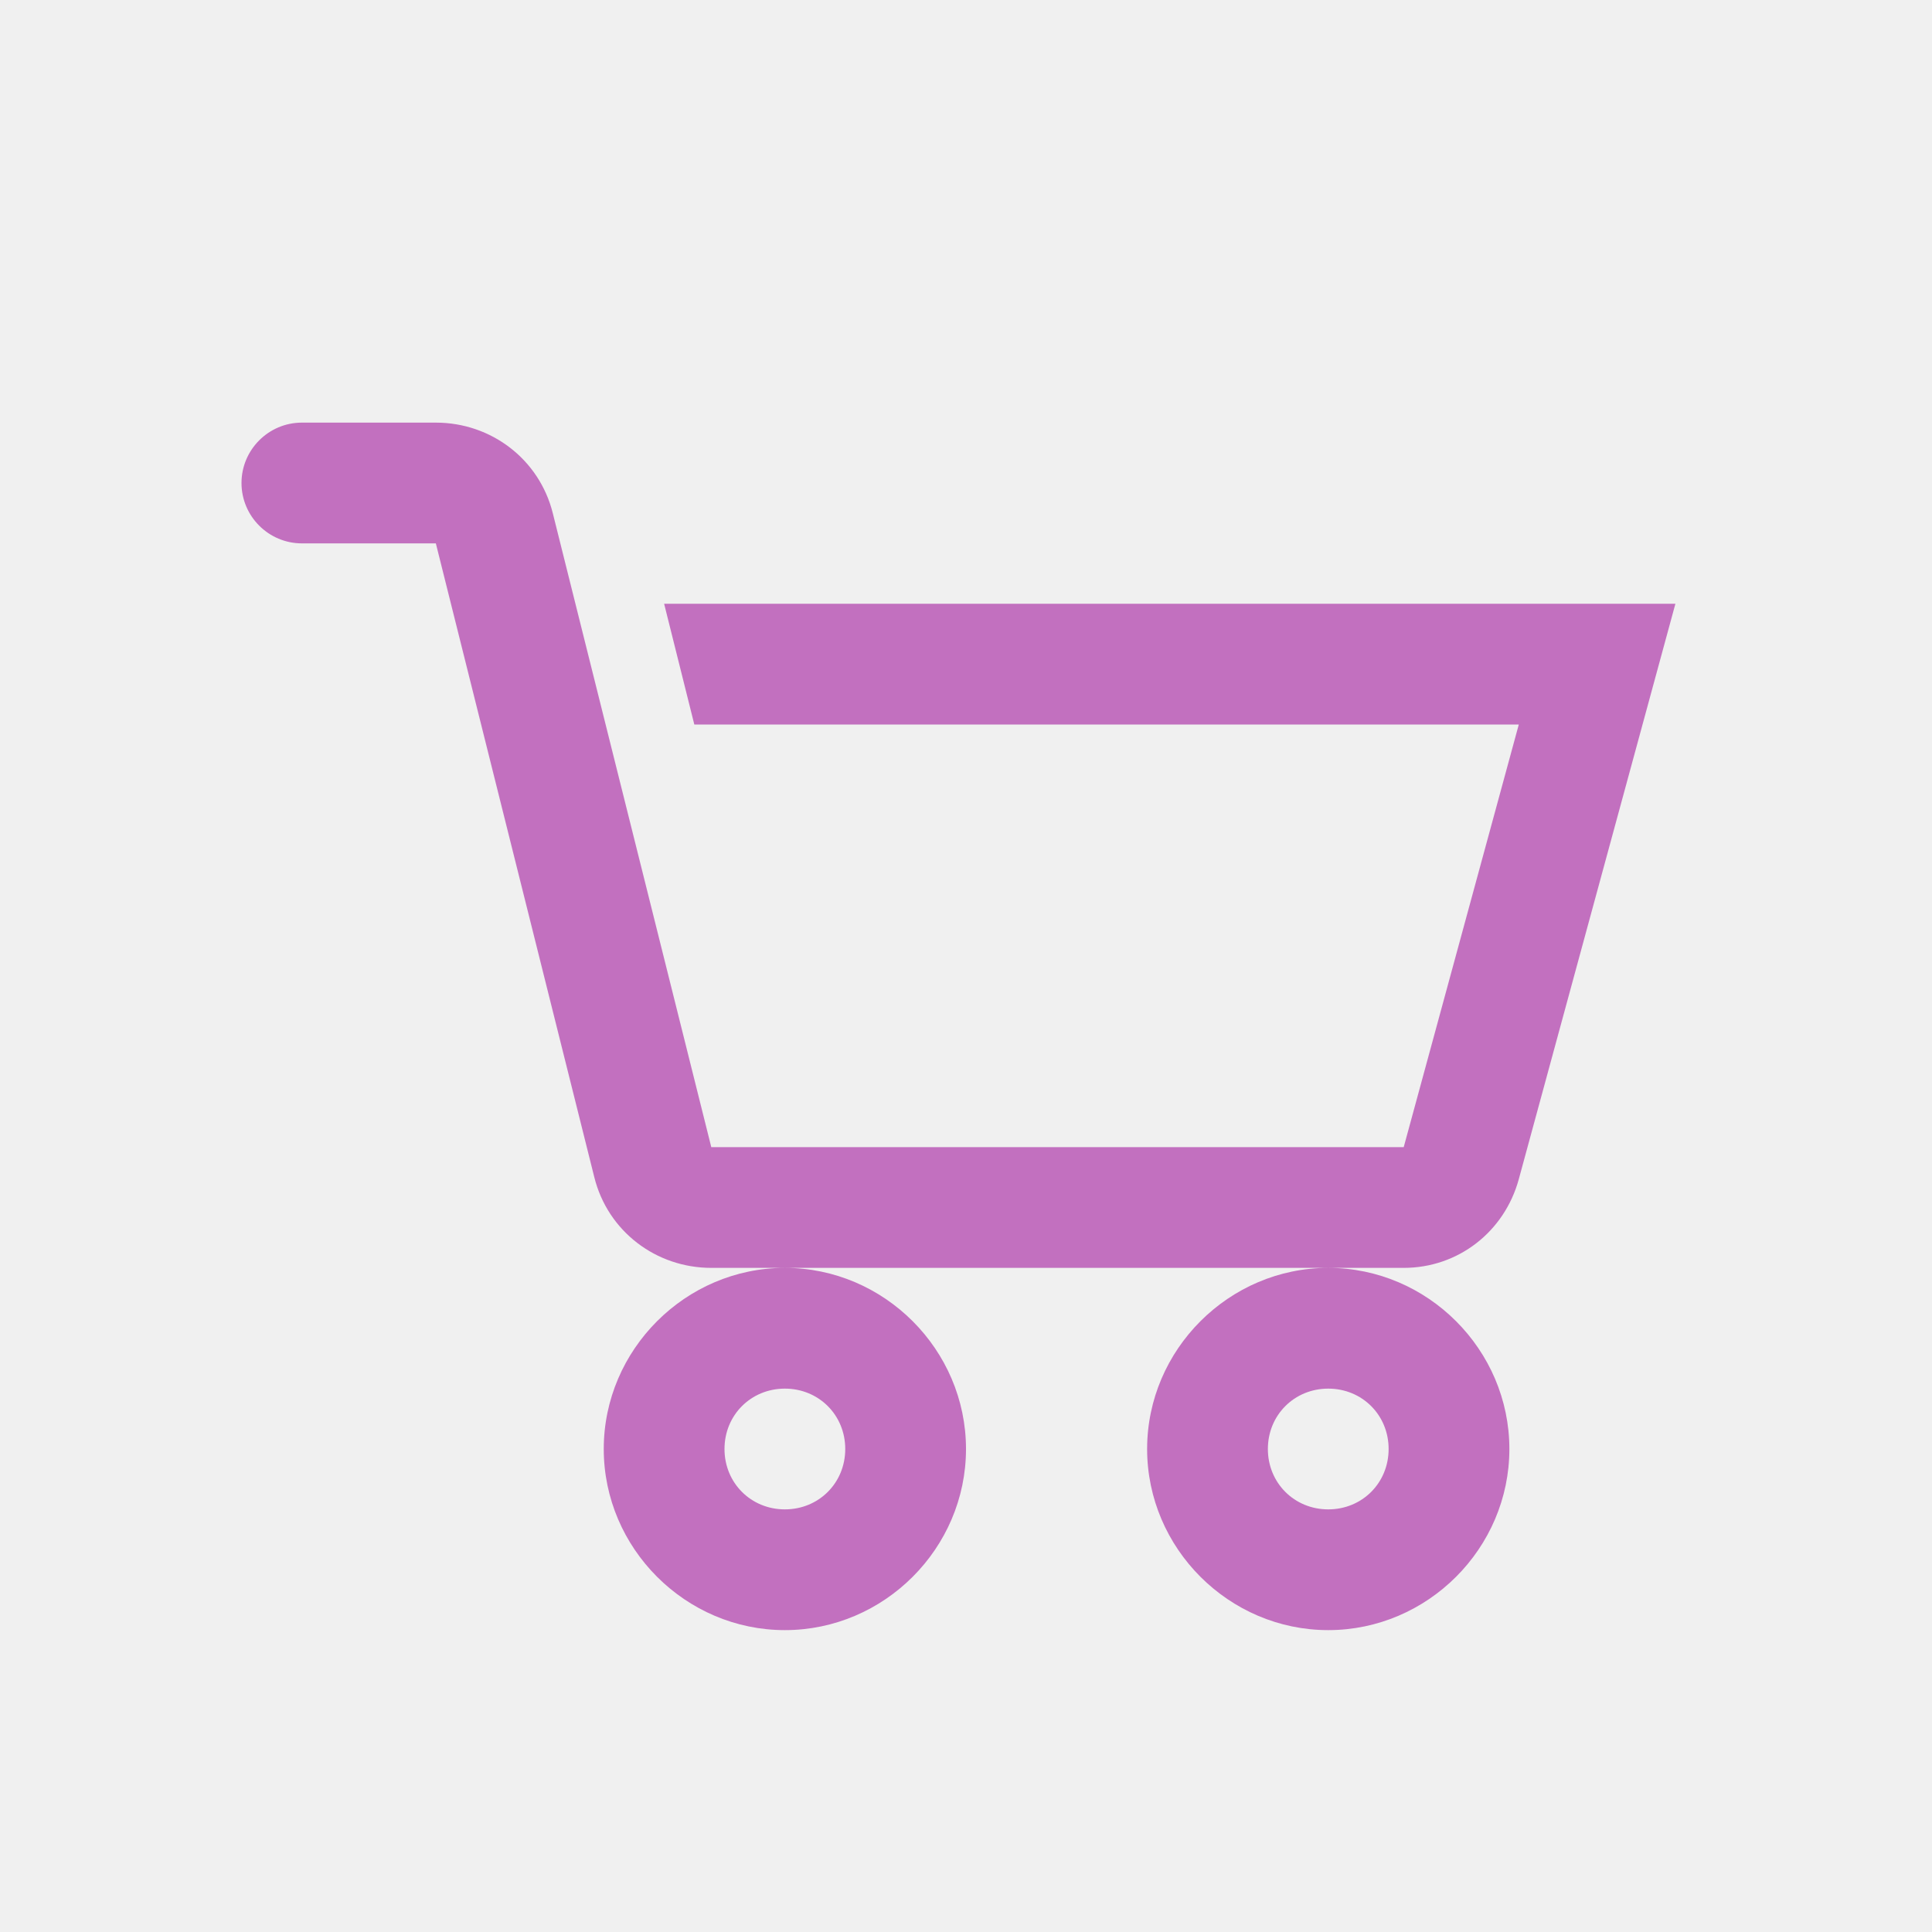
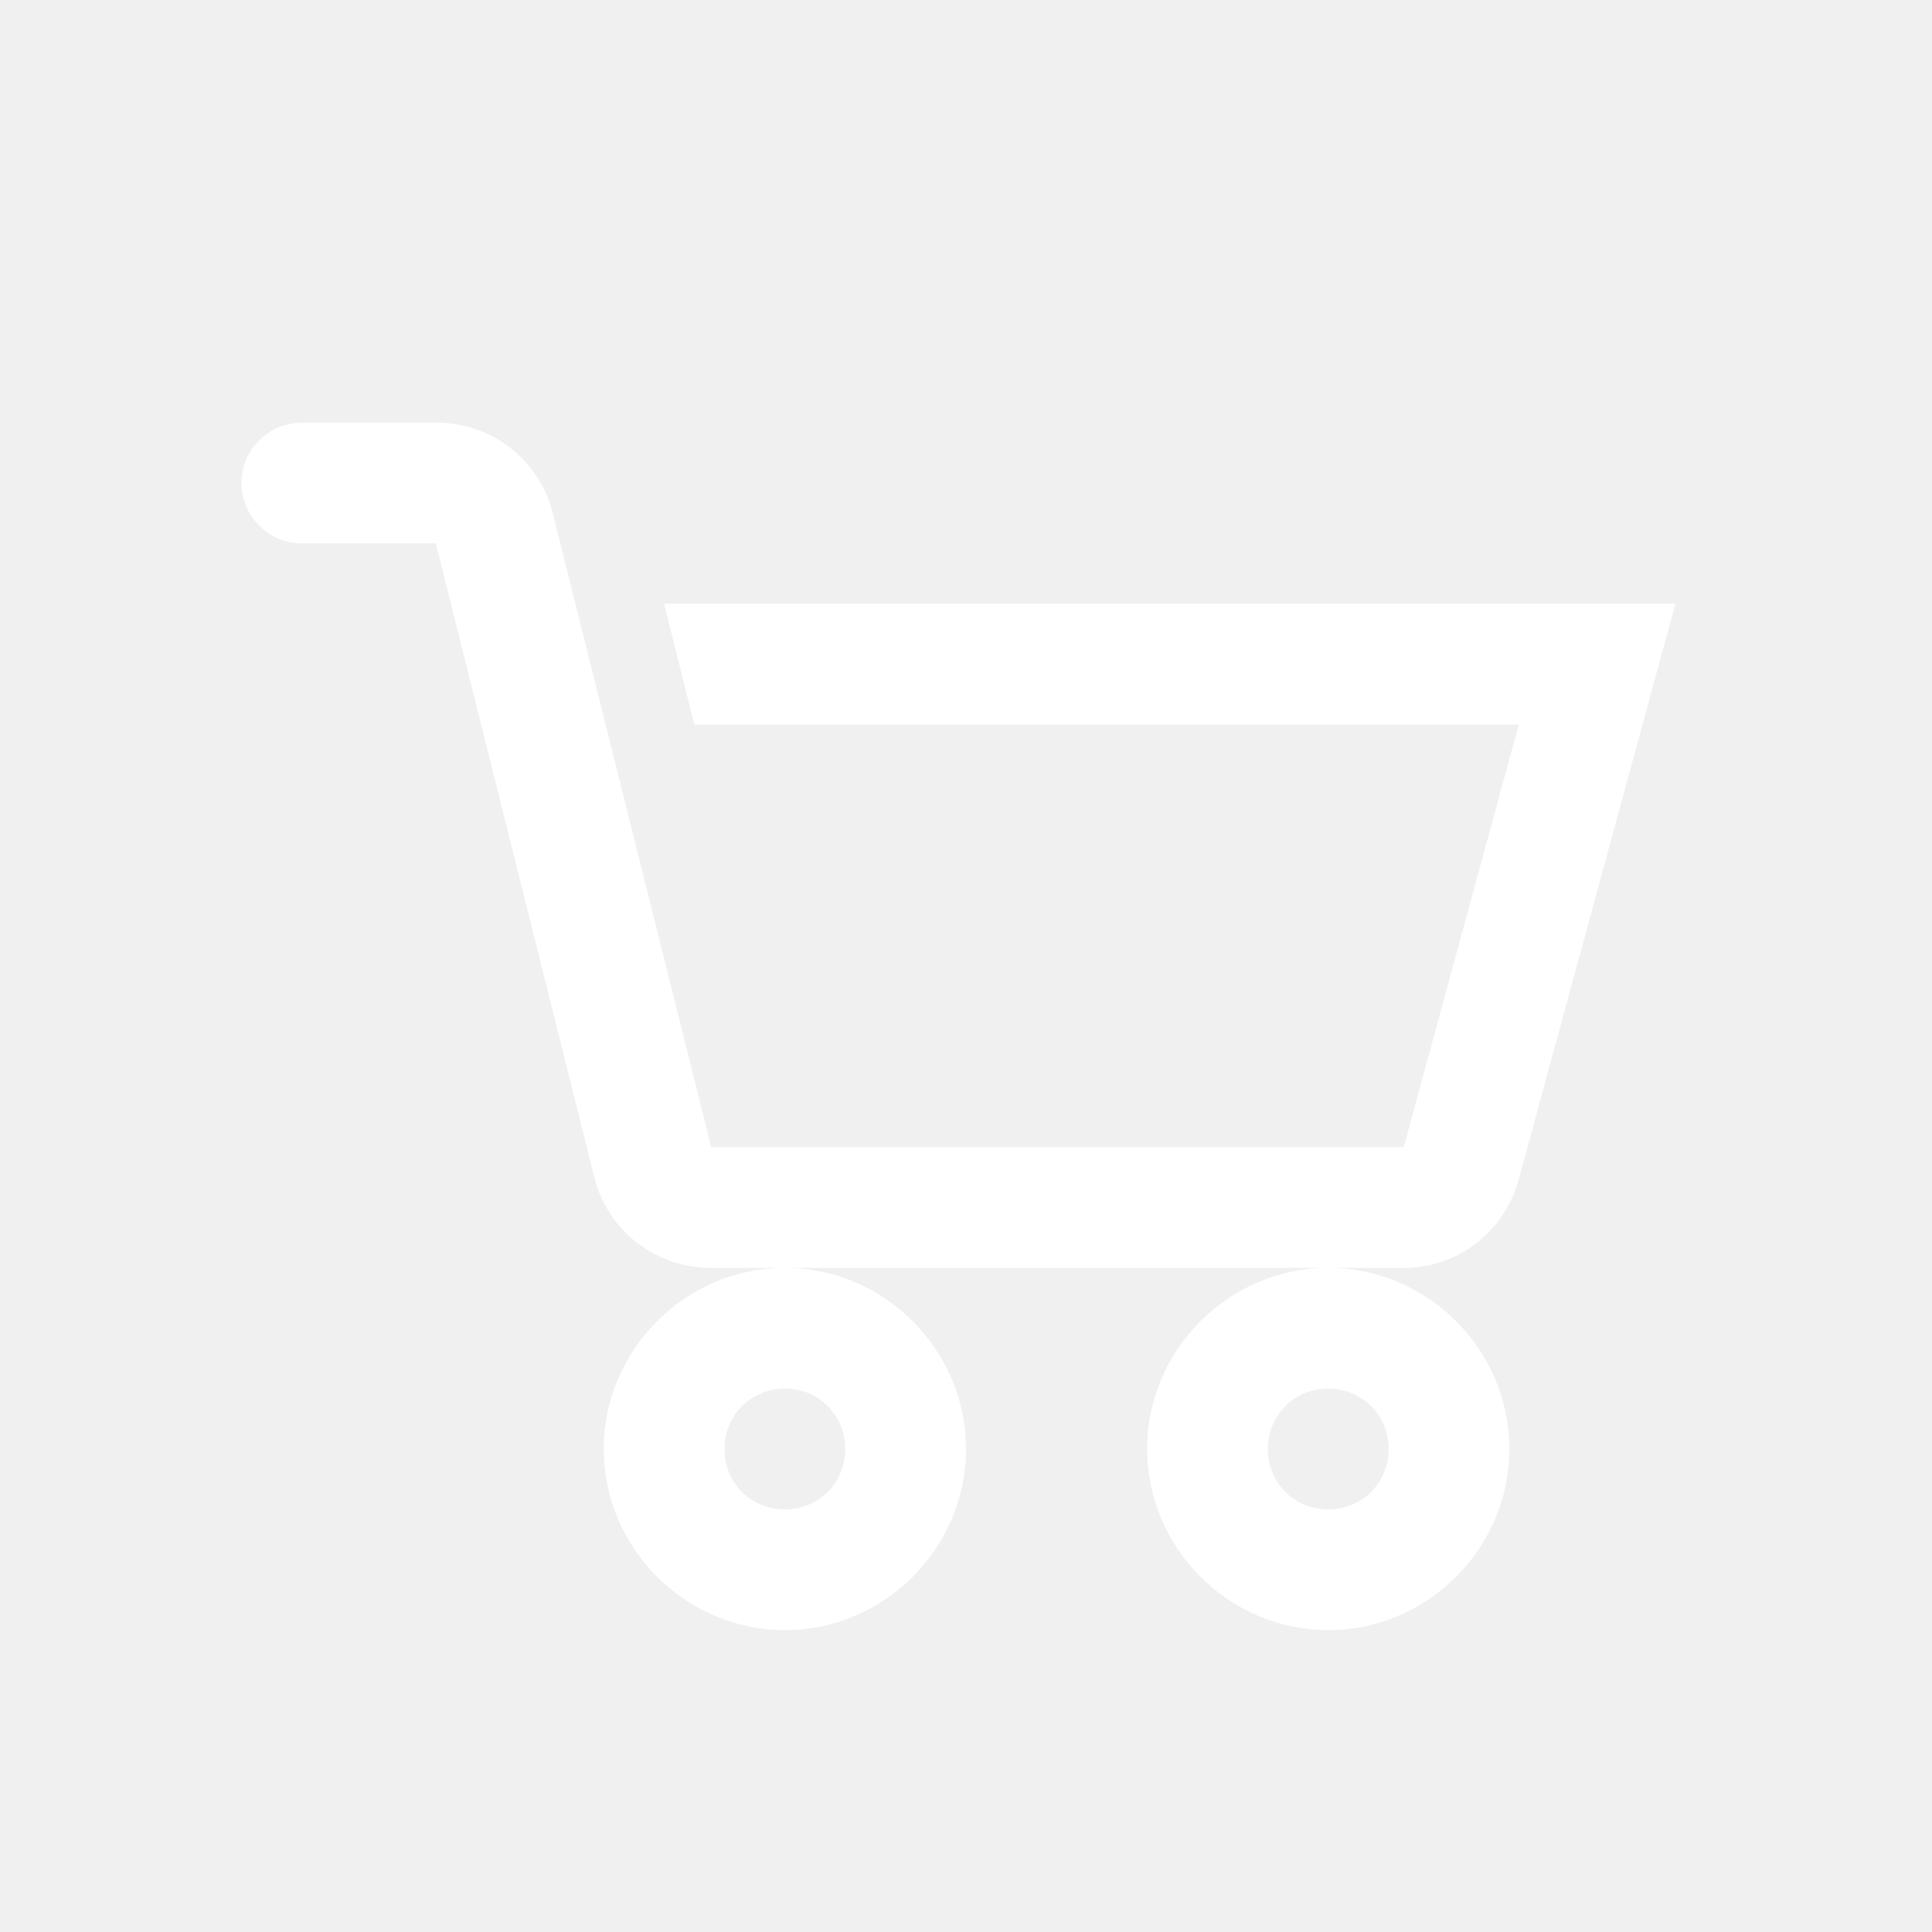
- <svg xmlns="http://www.w3.org/2000/svg" fill="#000000" width="800px" height="800px" viewBox="0 0 32 32">
-   <g fill="#C270BF">
+ <svg xmlns="http://www.w3.org/2000/svg" width="800px" height="800px" viewBox="0 0 32 32">
+   <g fill="#FFFFFF">
    <path d="M 5 7 C 4.449 7 4 7.449 4 8 C 4 8.551 4.449 9 5 9 L 7.219 9 L 9.844 19.5 C 10.066 20.391 10.863 21 11.781 21 L 23.25 21 C 24.152 21 24.918 20.402 25.156 19.531 L 27.75 10 L 11 10 L 11.5 12 L 25.156 12 L 23.25 19 L 11.781 19 L 9.156 8.5 C 8.934 7.609 8.137 7 7.219 7 Z M 22 21 C 20.355 21 19 22.355 19 24 C 19 25.645 20.355 27 22 27 C 23.645 27 25 25.645 25 24 C 25 22.355 23.645 21 22 21 Z M 13 21 C 11.355 21 10 22.355 10 24 C 10 25.645 11.355 27 13 27 C 14.645 27 16 25.645 16 24 C 16 22.355 14.645 21 13 21 Z M 13 23 C 13.562 23 14 23.438 14 24 C 14 24.562 13.562 25 13 25 C 12.438 25 12 24.562 12 24 C 12 23.438 12.438 23 13 23 Z M 22 23 C 22.562 23 23 23.438 23 24 C 23 24.562 22.562 25 22 25 C 21.438 25 21 24.562 21 24 C 21 23.438 21.438 23 22 23 Z" />
  </g>
</svg>
